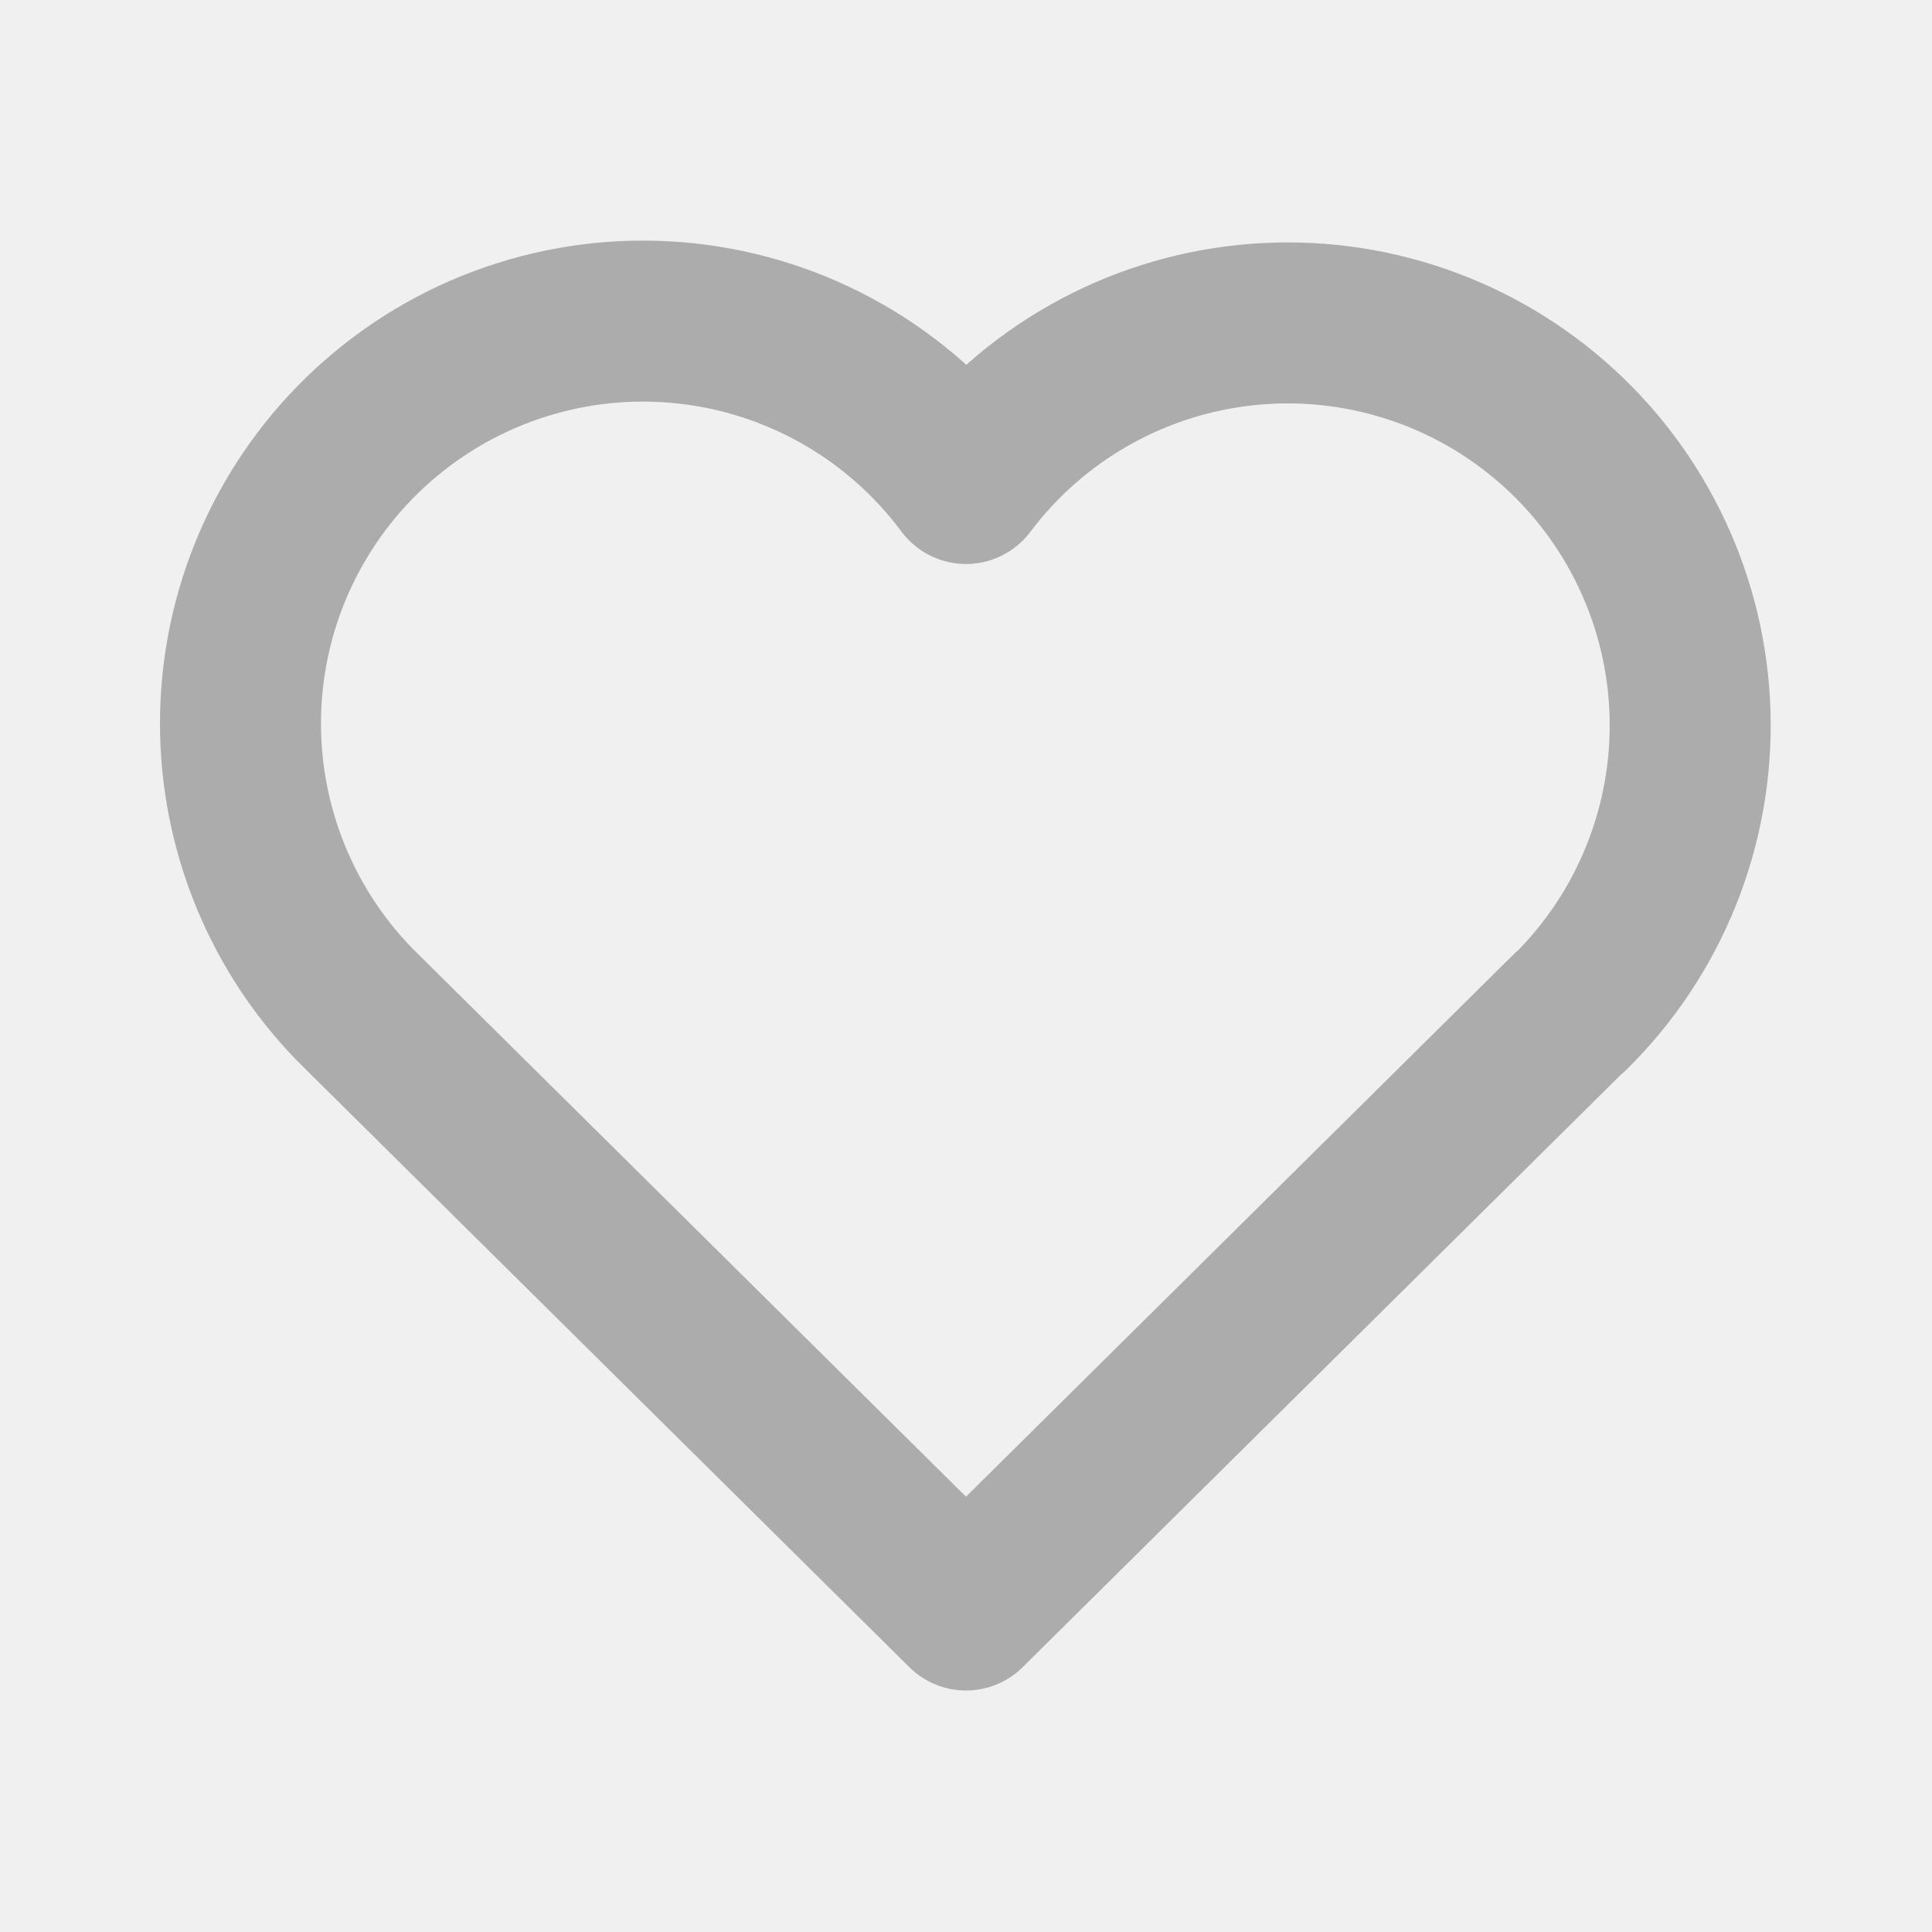
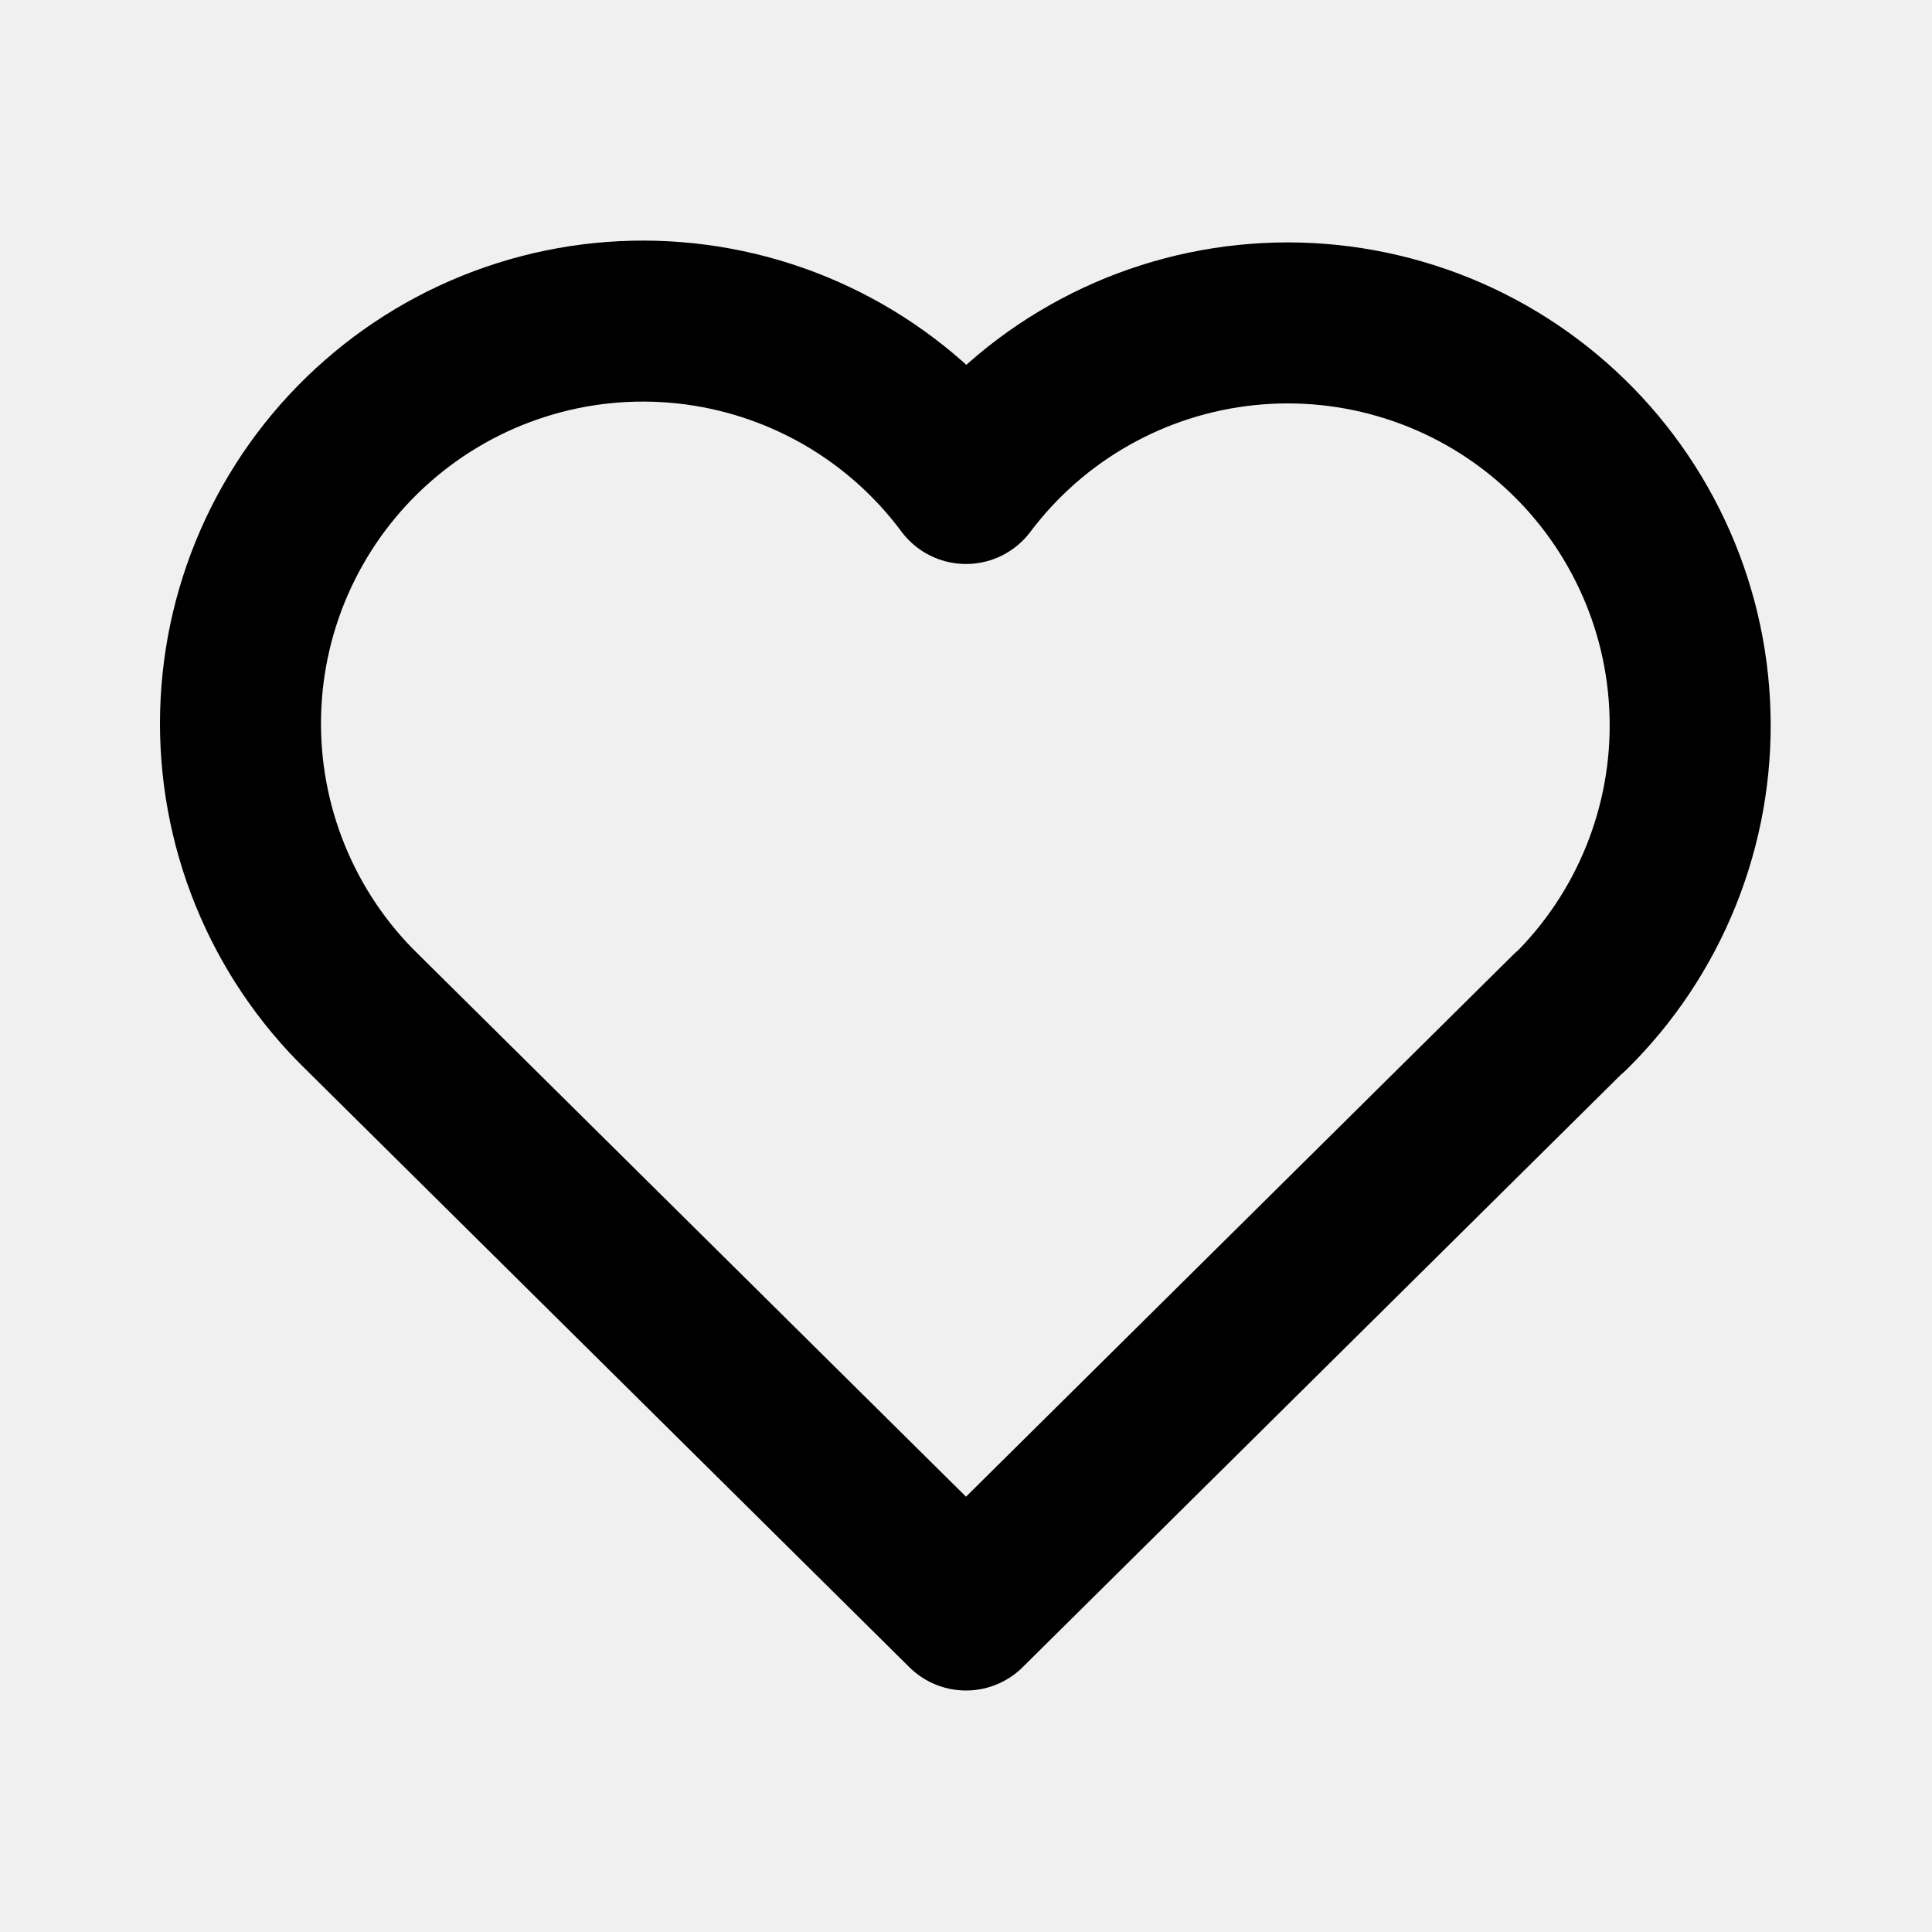
<svg xmlns="http://www.w3.org/2000/svg" width="24" height="24" viewBox="0 0 24 24" fill="none">
  <g clip-path="url(#clip0_2508_19042)">
-     <path d="M19.5 12.572L12 20L4.5 12.572C4.005 12.091 3.616 11.512 3.356 10.873C3.096 10.233 2.971 9.547 2.989 8.857C3.007 8.167 3.168 7.488 3.461 6.864C3.755 6.239 4.174 5.681 4.694 5.227C5.213 4.772 5.821 4.43 6.479 4.222C7.137 4.013 7.831 3.944 8.517 4.017C9.204 4.09 9.868 4.305 10.467 4.647C11.066 4.989 11.588 5.452 12 6.006C12.414 5.456 12.936 4.997 13.535 4.659C14.134 4.32 14.797 4.109 15.481 4.038C16.165 3.967 16.857 4.038 17.513 4.247C18.169 4.455 18.774 4.797 19.292 5.251C19.809 5.704 20.227 6.259 20.52 6.882C20.814 7.505 20.975 8.181 20.994 8.869C21.014 9.557 20.891 10.241 20.634 10.879C20.377 11.518 19.991 12.096 19.5 12.578" stroke="#ACACAC" stroke-width="2" stroke-linecap="round" stroke-linejoin="round" />
+     <path d="M19.5 12.572L12 20L4.5 12.572C4.005 12.091 3.616 11.512 3.356 10.873C3.096 10.233 2.971 9.547 2.989 8.857C3.007 8.167 3.168 7.488 3.461 6.864C3.755 6.239 4.174 5.681 4.694 5.227C5.213 4.772 5.821 4.43 6.479 4.222C7.137 4.013 7.831 3.944 8.517 4.017C9.204 4.09 9.868 4.305 10.467 4.647C11.066 4.989 11.588 5.452 12 6.006C12.414 5.456 12.936 4.997 13.535 4.659C14.134 4.32 14.797 4.109 15.481 4.038C16.165 3.967 16.857 4.038 17.513 4.247C18.169 4.455 18.774 4.797 19.292 5.251C19.809 5.704 20.227 6.259 20.52 6.882C20.814 7.505 20.975 8.181 20.994 8.869C21.014 9.557 20.891 10.241 20.634 10.879C20.377 11.518 19.991 12.096 19.5 12.578" stroke="currentColor" stroke-width="2" stroke-linecap="round" stroke-linejoin="round" />
  </g>
  <defs>
    <clipPath id="clip0_2508_19042">
      <rect width="24" height="24" fill="white" />
    </clipPath>
  </defs>
</svg>
